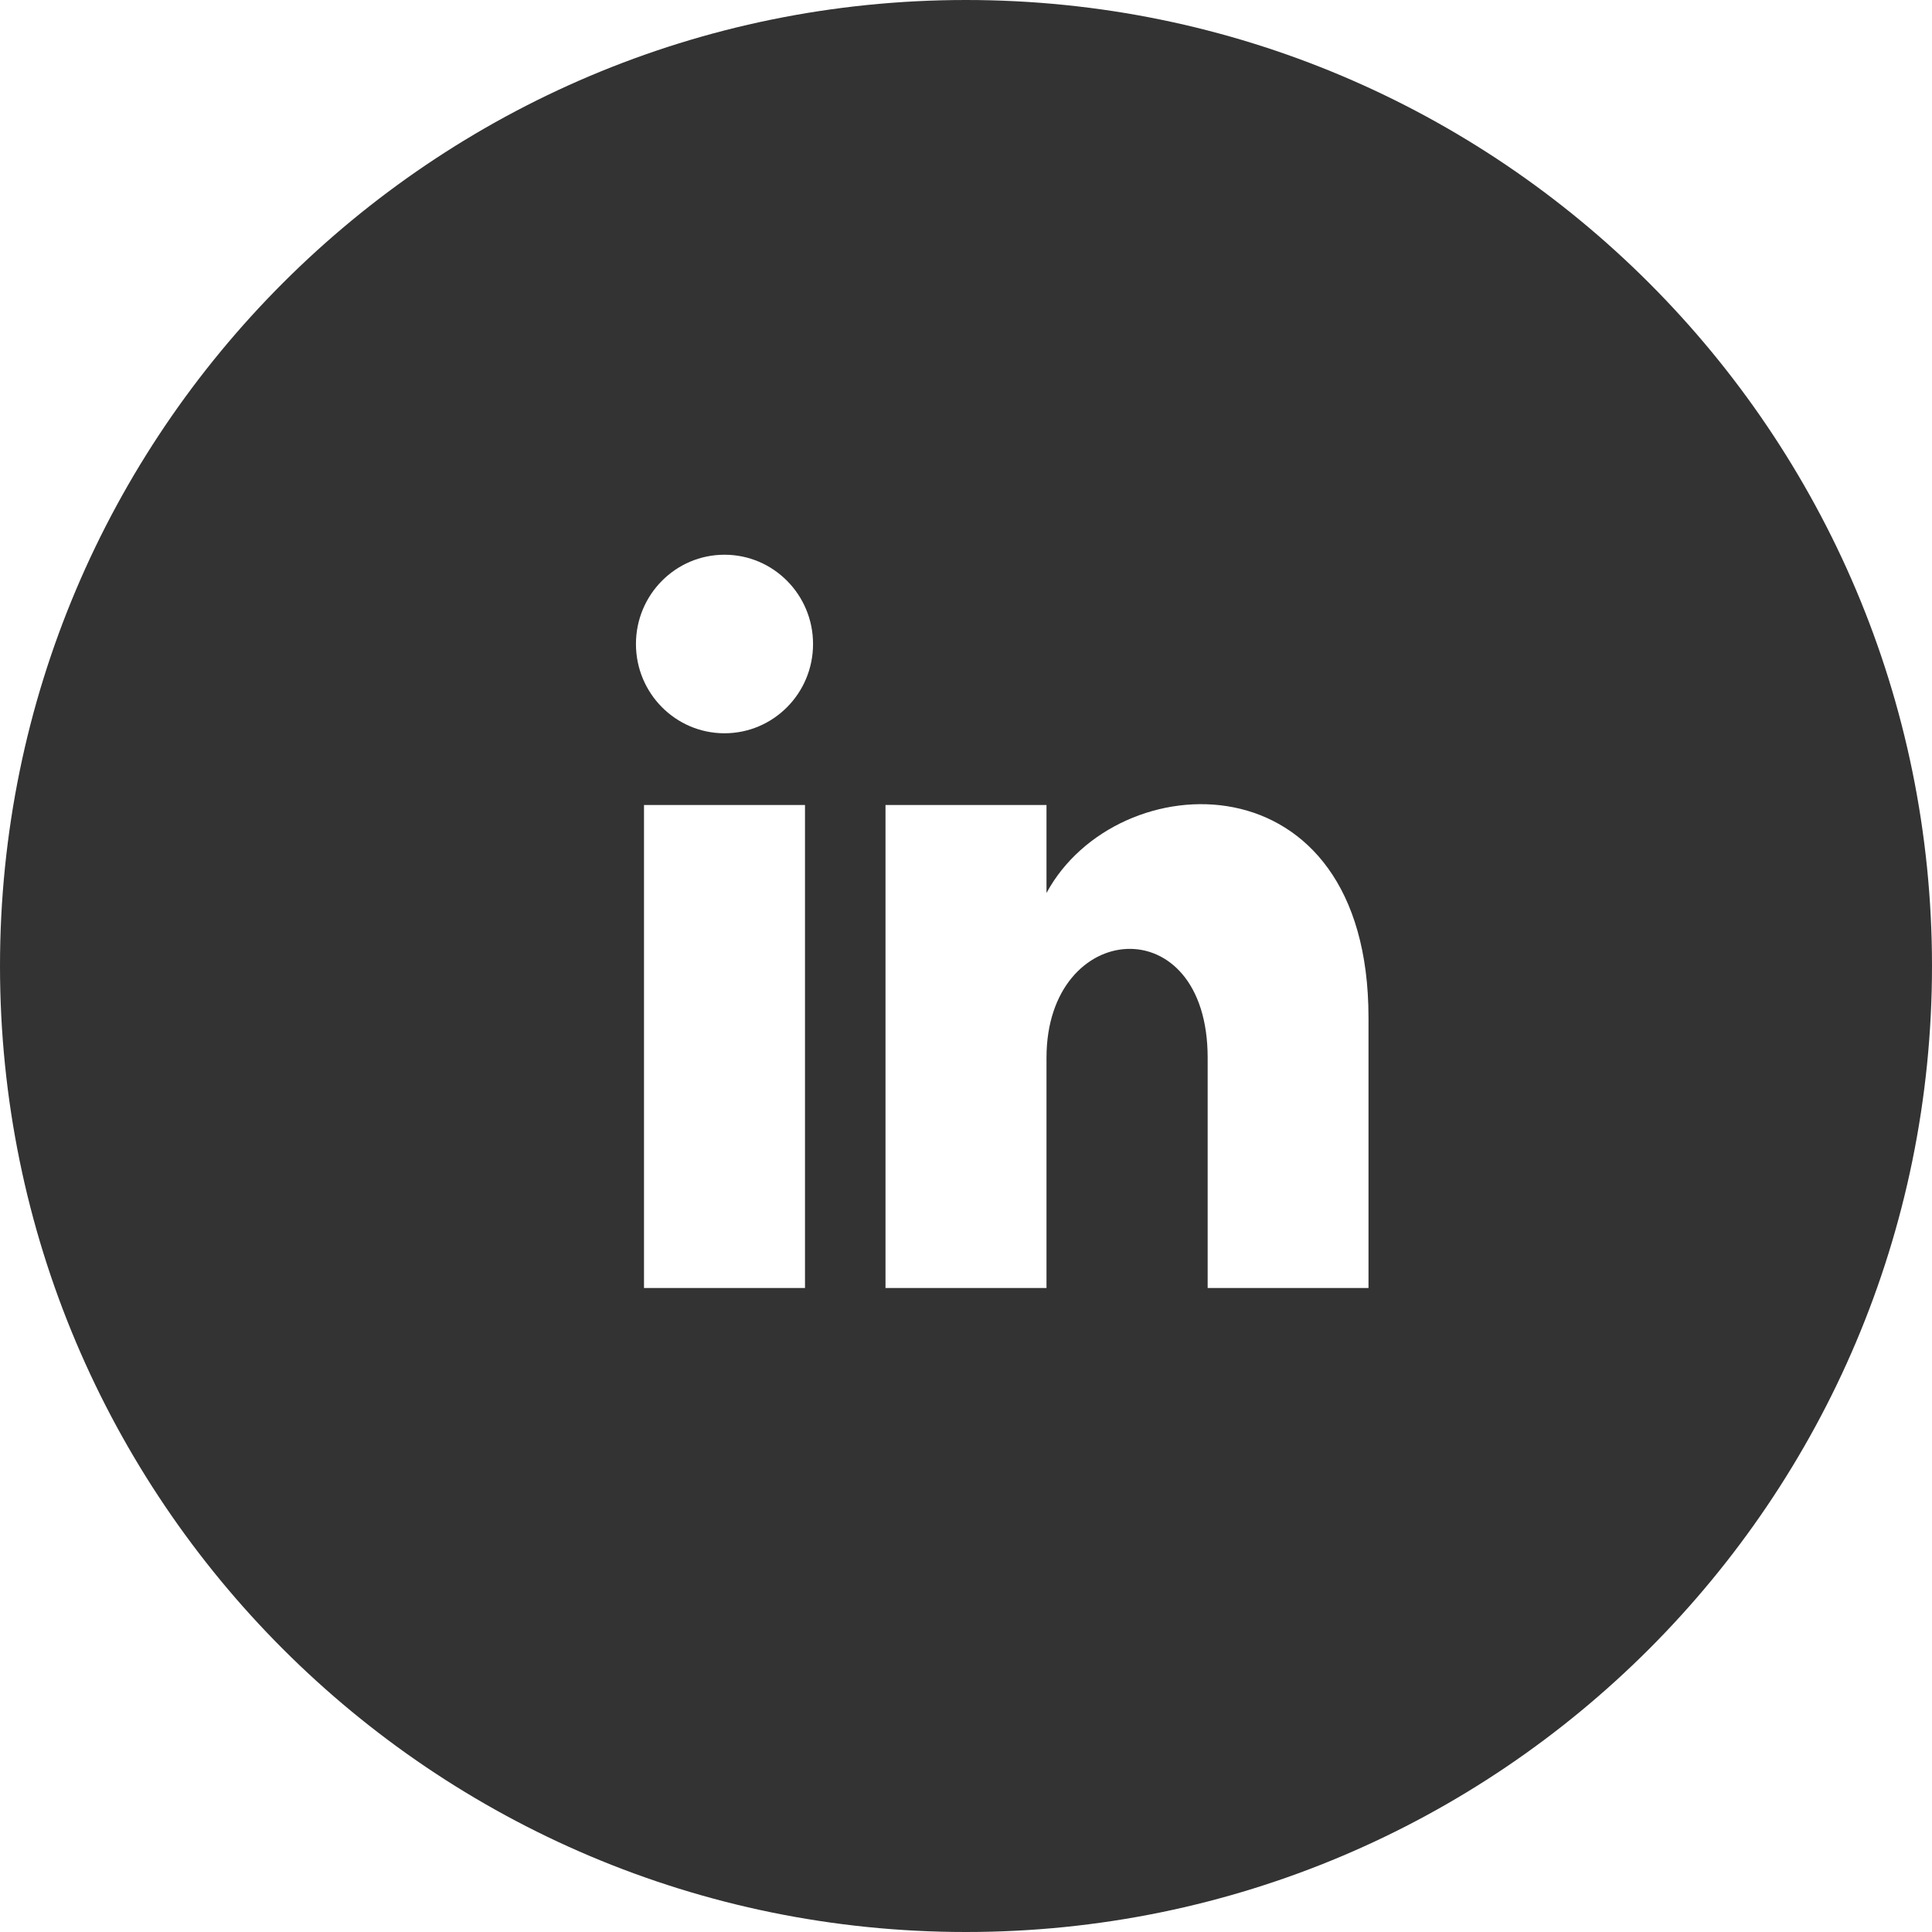
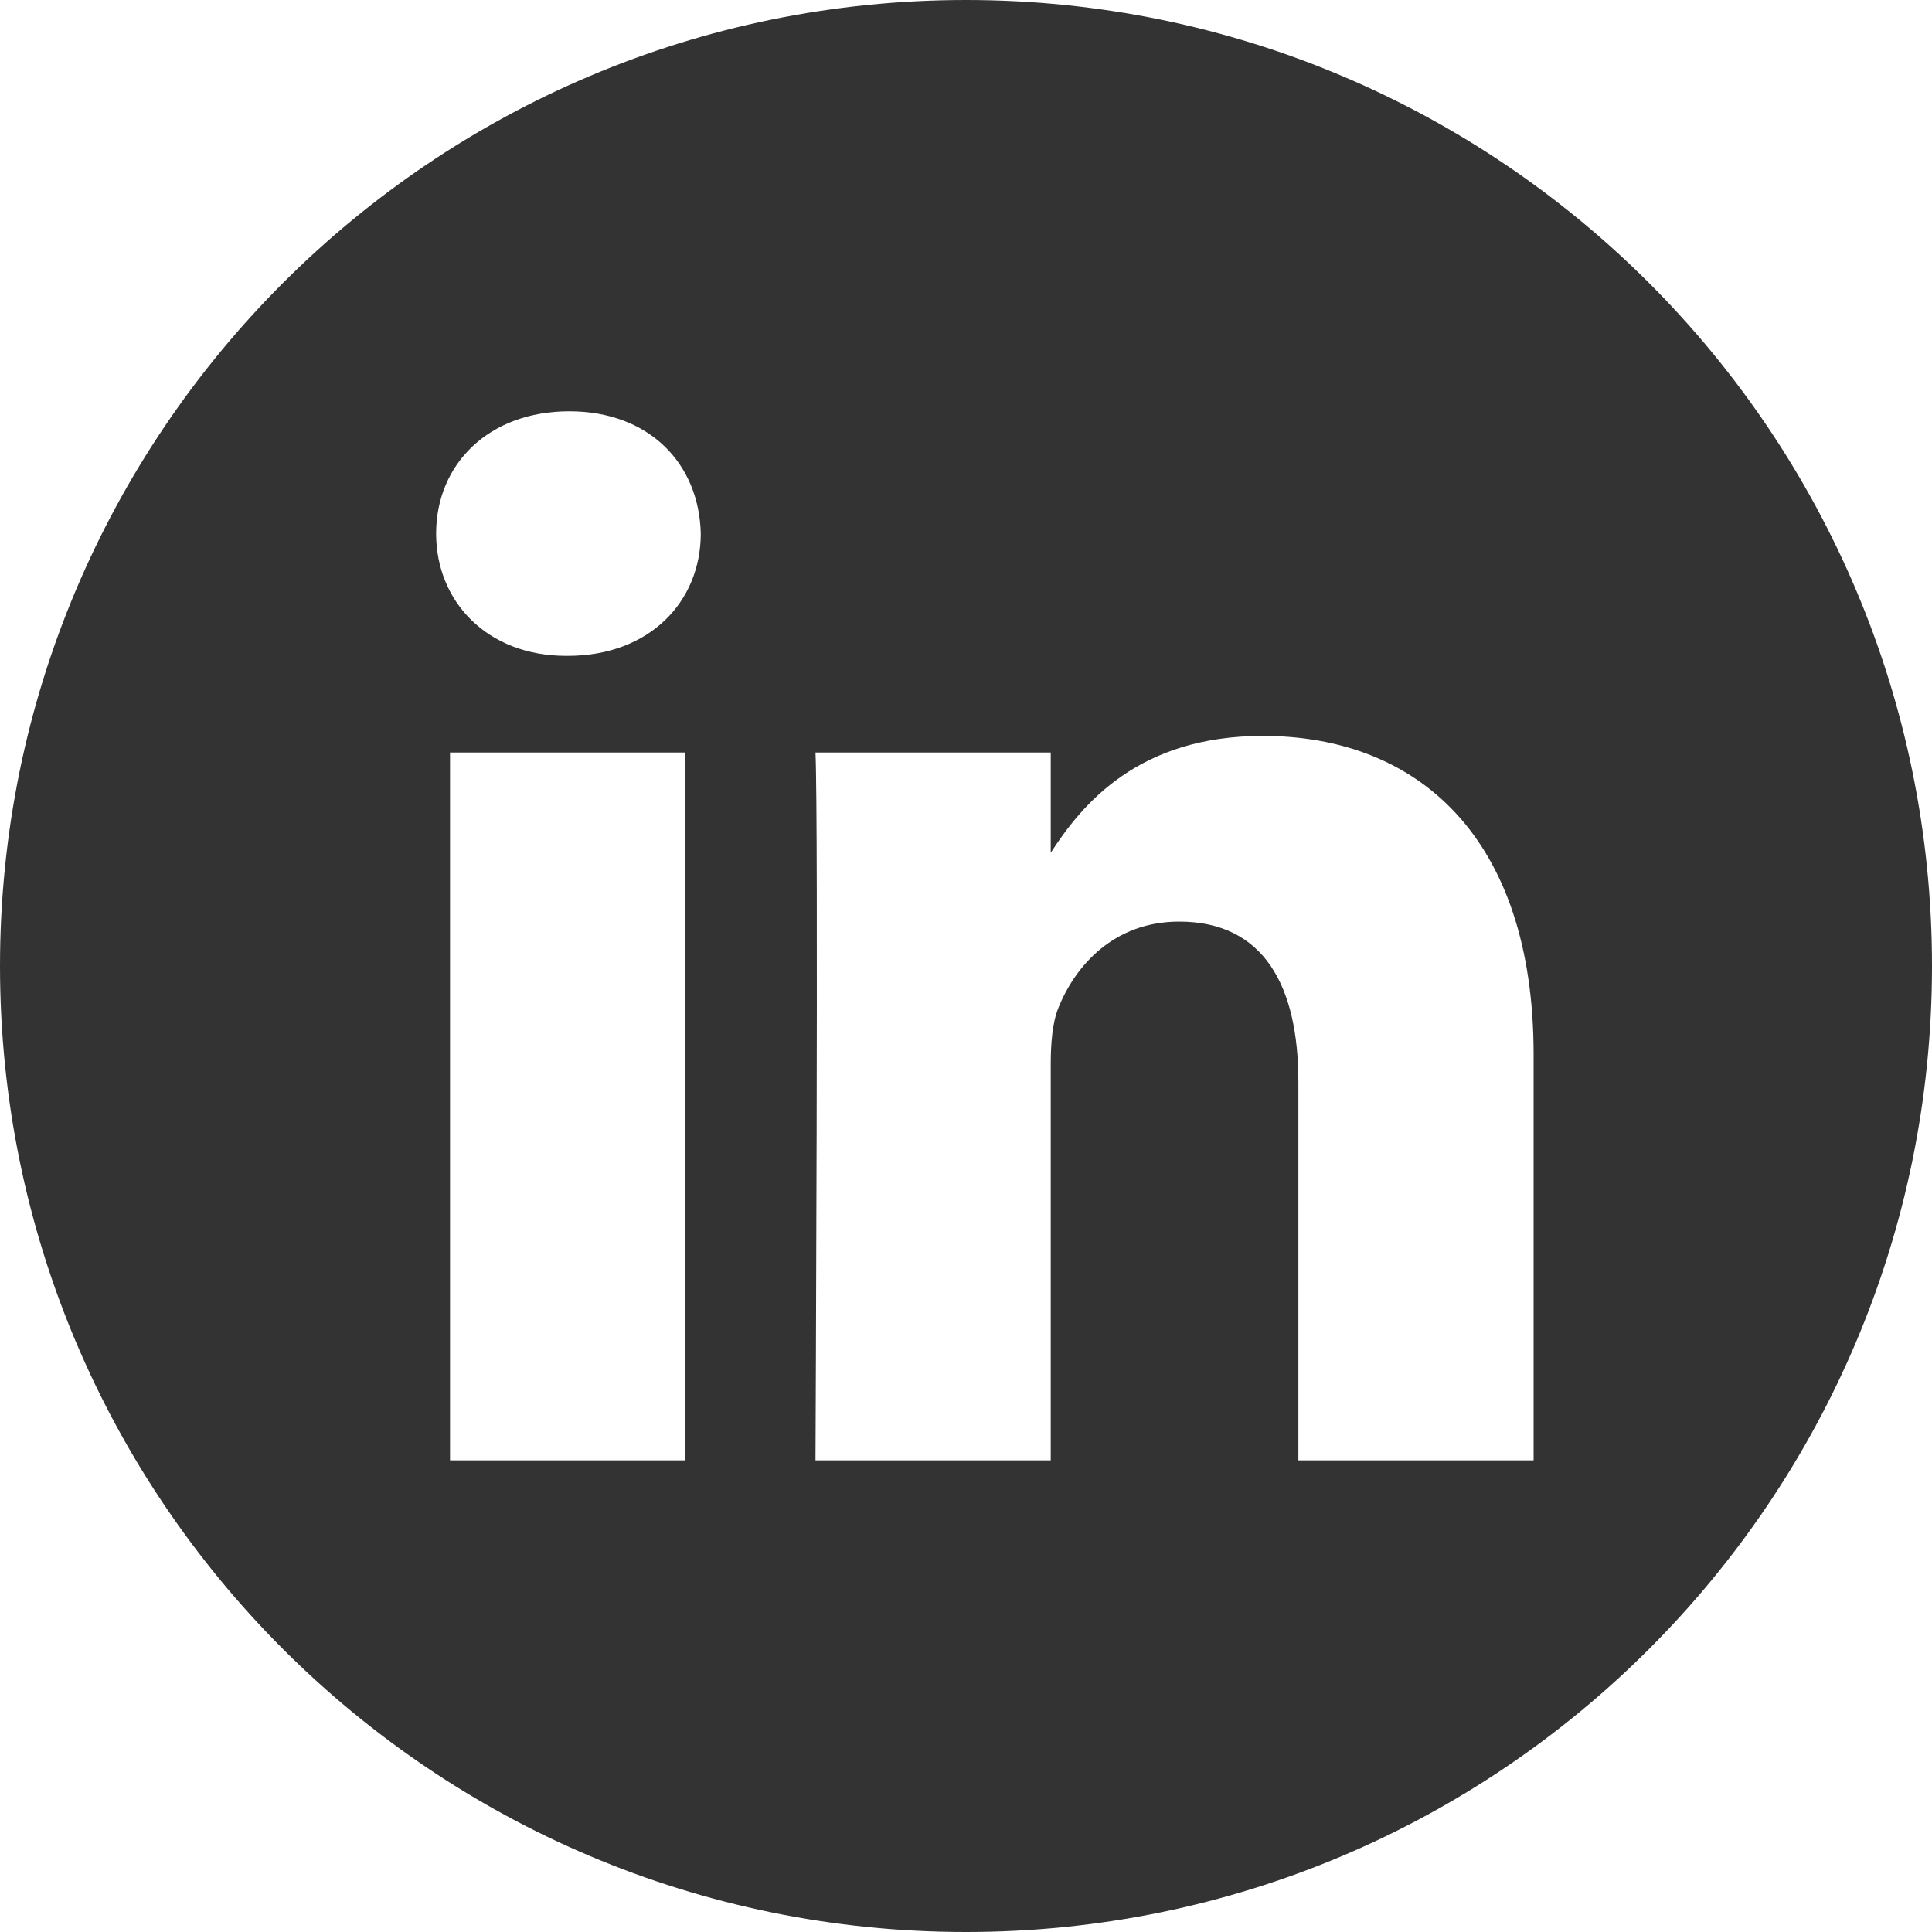
- <svg xmlns="http://www.w3.org/2000/svg" width="24" height="24" viewBox="0 0 24 24">
-   <path fill="#333" d="M12 0c-6.627 0-12 5.373-12 12s5.373 12 12 12 12-5.373 12-12-5.373-12-12-12zm-2 16h-2v-6h2v6zm-1-6.891c-.607 0-1.1-.496-1.1-1.109 0-.612.492-1.109 1.1-1.109s1.1.497 1.1 1.109c0 .613-.493 1.109-1.1 1.109zm8 6.891h-1.998v-2.861c0-1.881-2.002-1.722-2.002 0v2.861h-2v-6h2v1.093c.872-1.616 4-1.736 4 1.548v3.359z" />
+ <svg xmlns="http://www.w3.org/2000/svg" height="512pt" viewBox="0 0 512 512" width="512pt">
+   <path fill="#333" d="m256 0c-141.363 0-256 114.637-256 256s114.637 256 256 256 256-114.637 256-256-114.637-256-256-256zm-74.391 387h-62.348v-187.574h62.348zm-31.172-213.188h-.406c-20.922 0-34.453-14.402-34.453-32.402 0-18.406 13.945-32.41 35.273-32.41 21.328 0 34.453 14.004 34.859 32.41 0 18-13.531 32.402-35.273 32.402zm255.984 213.188h-62.34v-100.348c0-25.219-9.027-42.418-31.586-42.418-17.223 0-27.48 11.602-31.988 22.801-1.648 4.008-2.051 9.609-2.051 15.215v104.75h-62.344s.816-169.977 0-187.574h62.344v26.559c8.285-12.781 23.109-30.961 56.188-30.961 41.02 0 71.777 26.809 71.777 84.422zm0 0" />
</svg>
